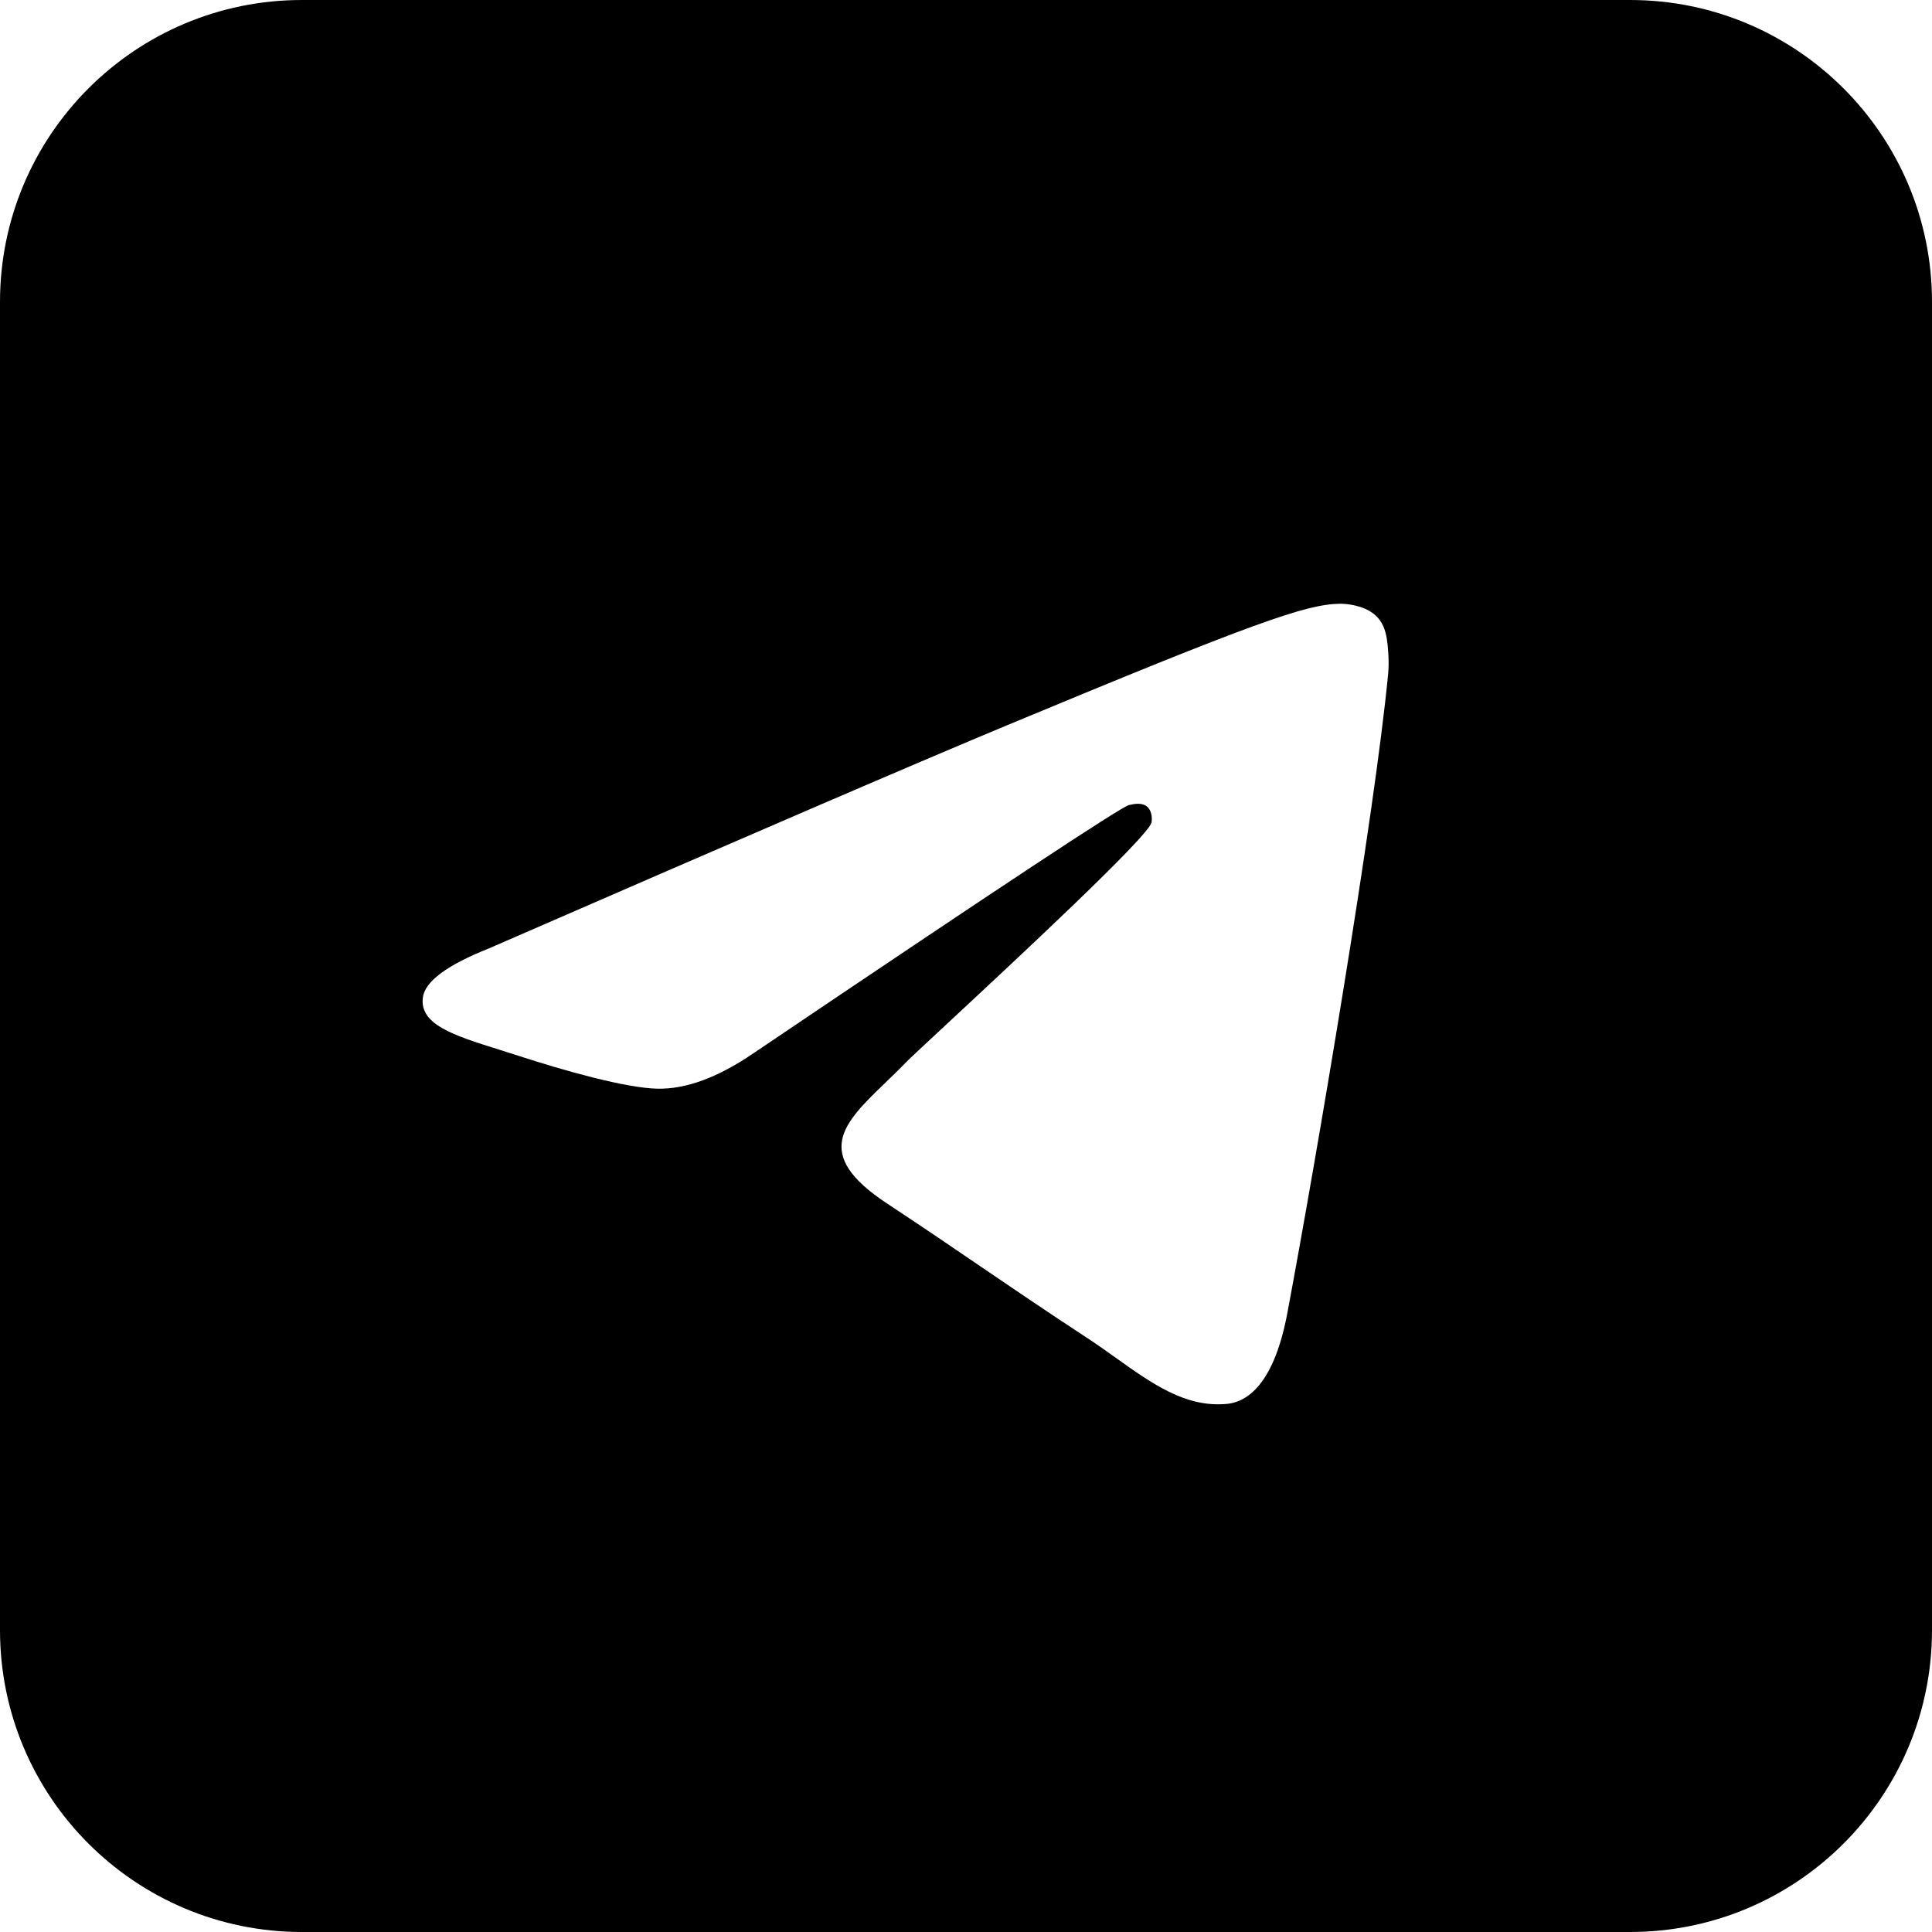
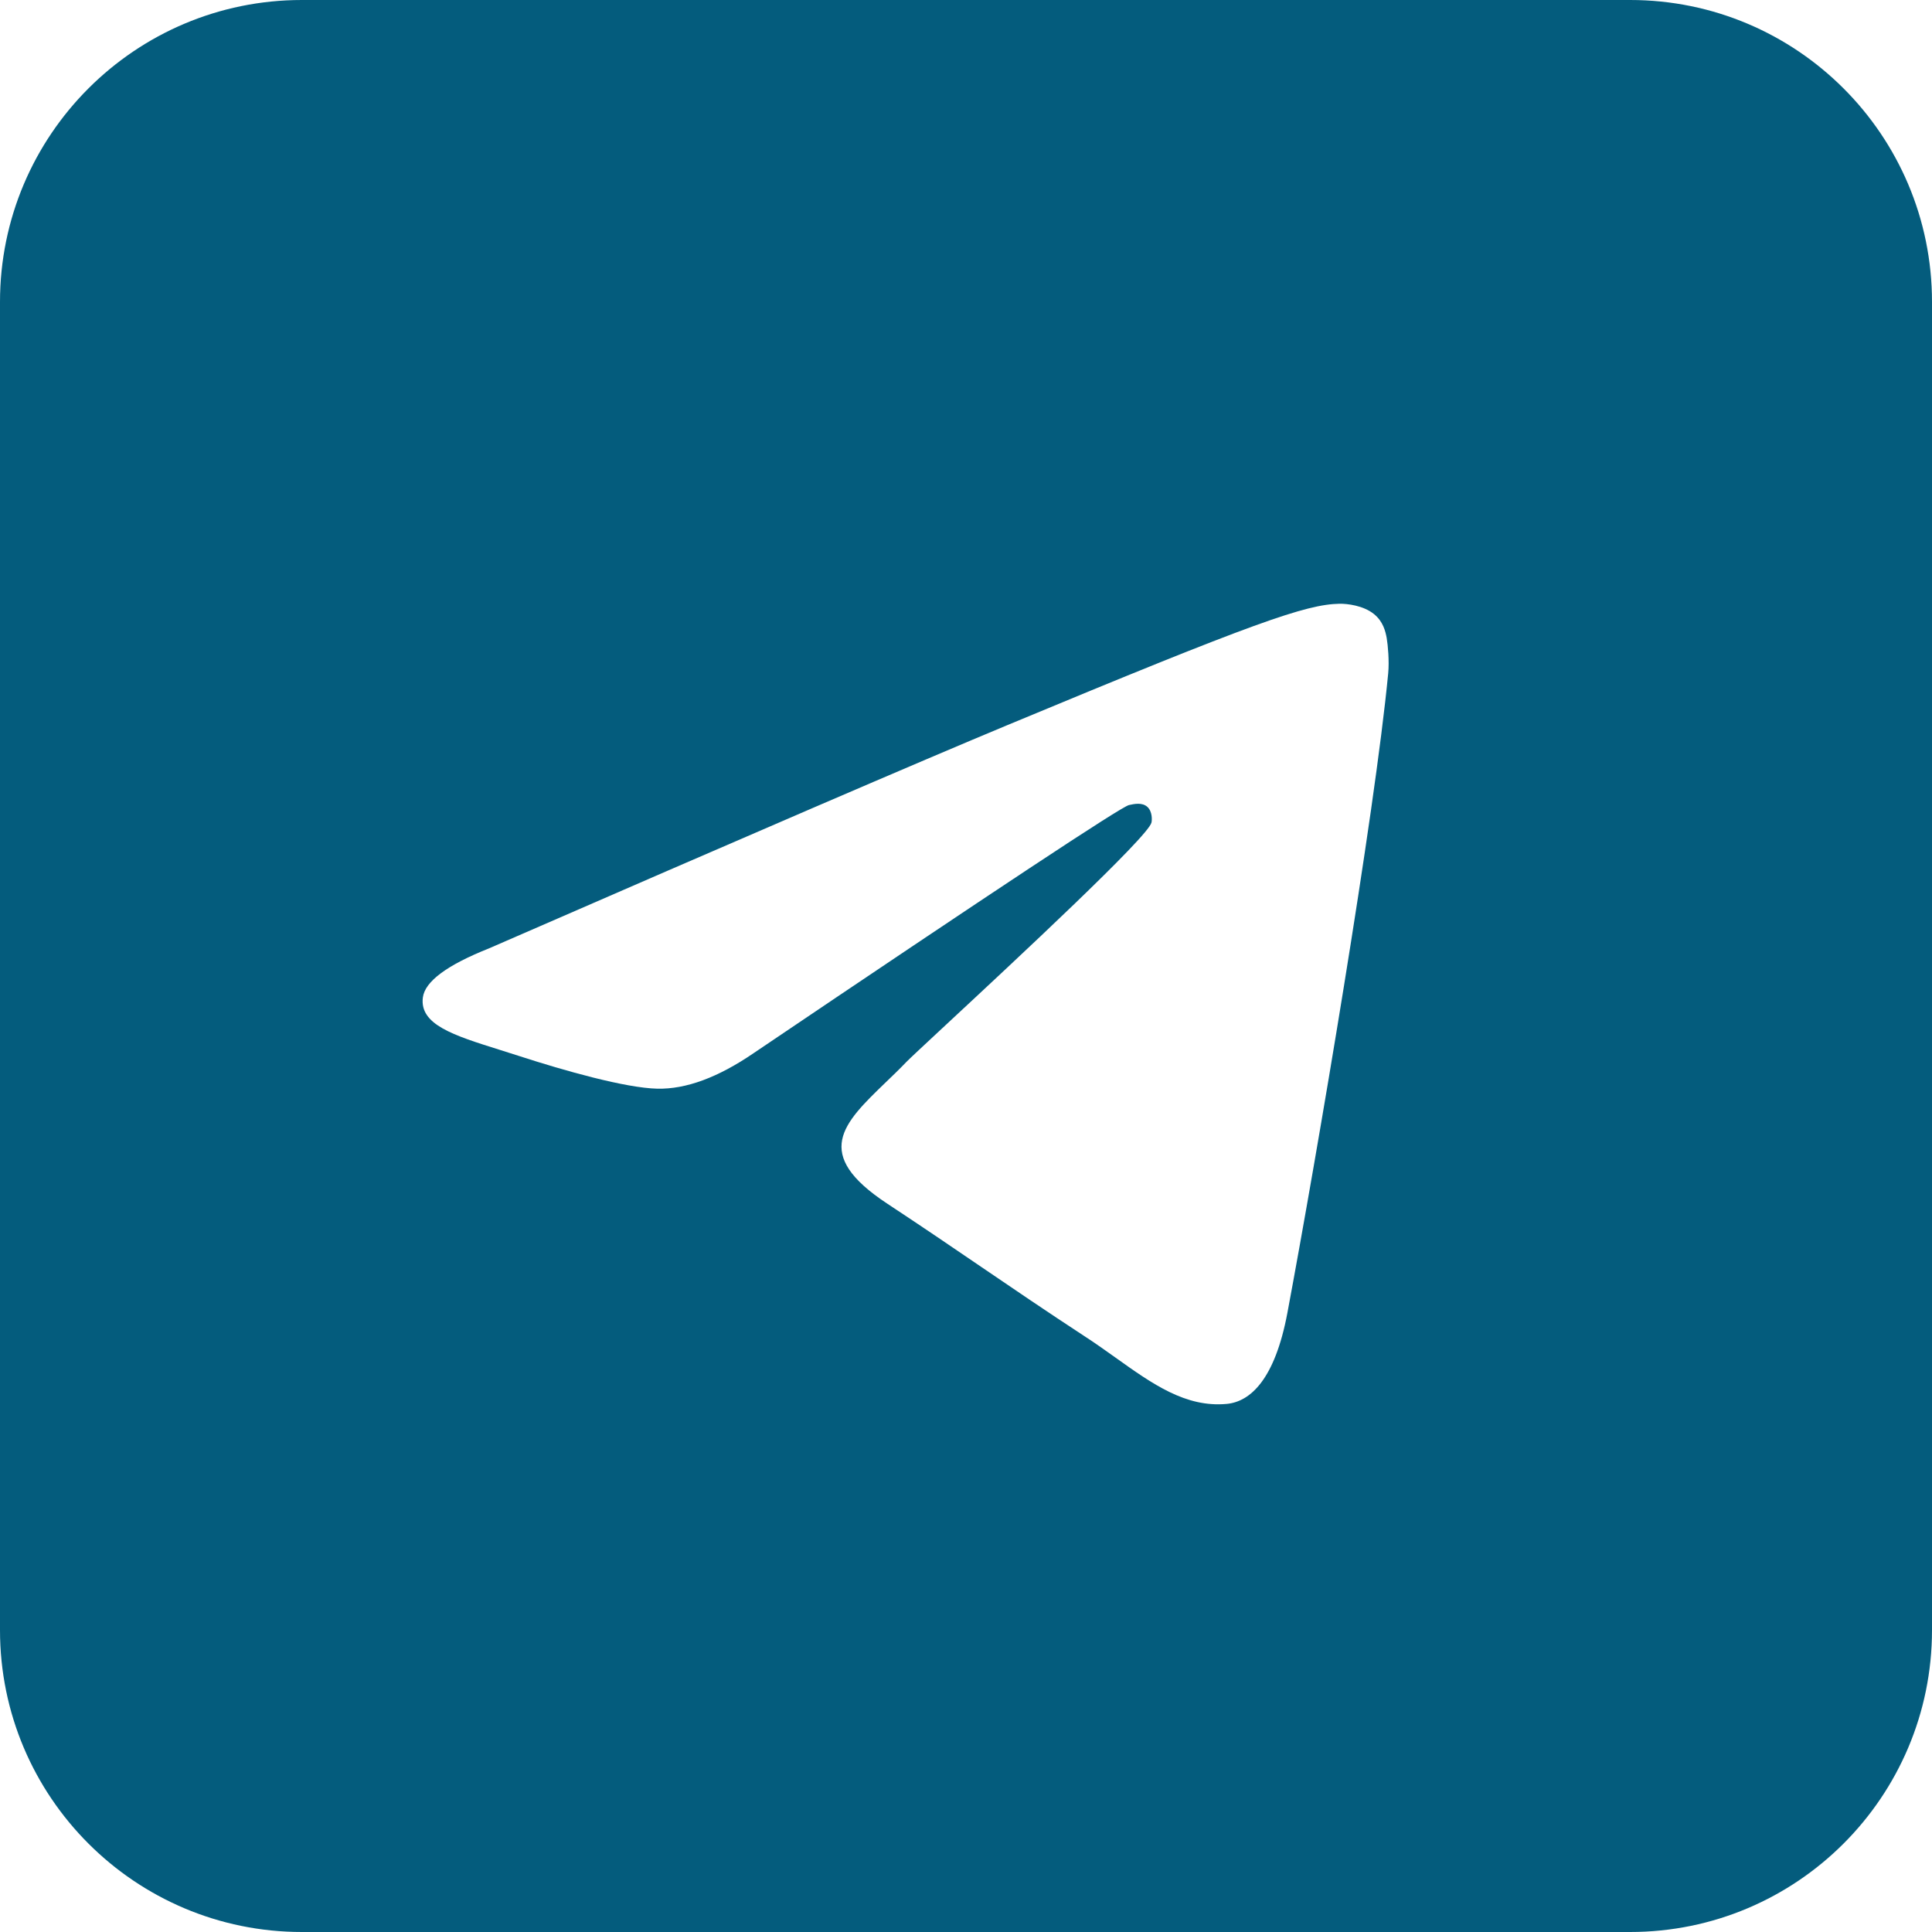
<svg xmlns="http://www.w3.org/2000/svg" width="30" height="30" viewBox="0 0 30 30" fill="none">
-   <path fill-rule="evenodd" clip-rule="evenodd" d="M4.688 0H25.312C27.901 0 30 2.099 30 4.688V25.312C30 27.901 27.901 30 25.312 30H4.688C2.099 30 0 27.901 0 25.312V4.688C0 2.099 2.099 0 4.688 0ZM15.649 11.257C14.305 11.816 11.62 12.972 7.594 14.726C6.94 14.986 6.597 15.241 6.566 15.49C6.513 15.91 7.04 16.076 7.757 16.301C7.854 16.331 7.955 16.363 8.059 16.397C8.764 16.626 9.713 16.894 10.206 16.905C10.653 16.915 11.152 16.73 11.704 16.352C15.466 13.812 17.408 12.529 17.53 12.501C17.616 12.482 17.735 12.457 17.816 12.529C17.896 12.601 17.889 12.736 17.88 12.773C17.828 12.995 15.761 14.916 14.692 15.91C14.359 16.22 14.122 16.44 14.074 16.49C13.966 16.603 13.855 16.709 13.749 16.811C13.094 17.443 12.603 17.917 13.777 18.69C14.341 19.062 14.792 19.369 15.242 19.676C15.734 20.011 16.224 20.345 16.859 20.761C17.021 20.866 17.175 20.977 17.326 21.084C17.898 21.492 18.412 21.858 19.047 21.8C19.416 21.766 19.797 21.419 19.991 20.384C20.449 17.938 21.348 12.638 21.556 10.454C21.574 10.262 21.551 10.017 21.533 9.91C21.514 9.802 21.476 9.649 21.336 9.536C21.171 9.401 20.915 9.373 20.801 9.375C20.281 9.384 19.484 9.661 15.649 11.257Z" fill="black" />
+   <path fill-rule="evenodd" clip-rule="evenodd" d="M4.688 0H25.312C27.901 0 30 2.099 30 4.688V25.312C30 27.901 27.901 30 25.312 30H4.688C2.099 30 0 27.901 0 25.312V4.688C0 2.099 2.099 0 4.688 0ZM15.649 11.257C14.305 11.816 11.62 12.972 7.594 14.726C6.94 14.986 6.597 15.241 6.566 15.49C6.513 15.91 7.04 16.076 7.757 16.301C7.854 16.331 7.955 16.363 8.059 16.397C8.764 16.626 9.713 16.894 10.206 16.905C10.653 16.915 11.152 16.73 11.704 16.352C15.466 13.812 17.408 12.529 17.53 12.501C17.616 12.482 17.735 12.457 17.816 12.529C17.896 12.601 17.889 12.736 17.88 12.773C17.828 12.995 15.761 14.916 14.692 15.91C14.359 16.22 14.122 16.44 14.074 16.49C13.966 16.603 13.855 16.709 13.749 16.811C13.094 17.443 12.603 17.917 13.777 18.69C14.341 19.062 14.792 19.369 15.242 19.676C15.734 20.011 16.224 20.345 16.859 20.761C17.021 20.866 17.175 20.977 17.326 21.084C17.898 21.492 18.412 21.858 19.047 21.8C19.416 21.766 19.797 21.419 19.991 20.384C20.449 17.938 21.348 12.638 21.556 10.454C21.574 10.262 21.551 10.017 21.533 9.91C21.514 9.802 21.476 9.649 21.336 9.536C21.171 9.401 20.915 9.373 20.801 9.375C20.281 9.384 19.484 9.661 15.649 11.257Z" fill="#045C7D" />
</svg>
